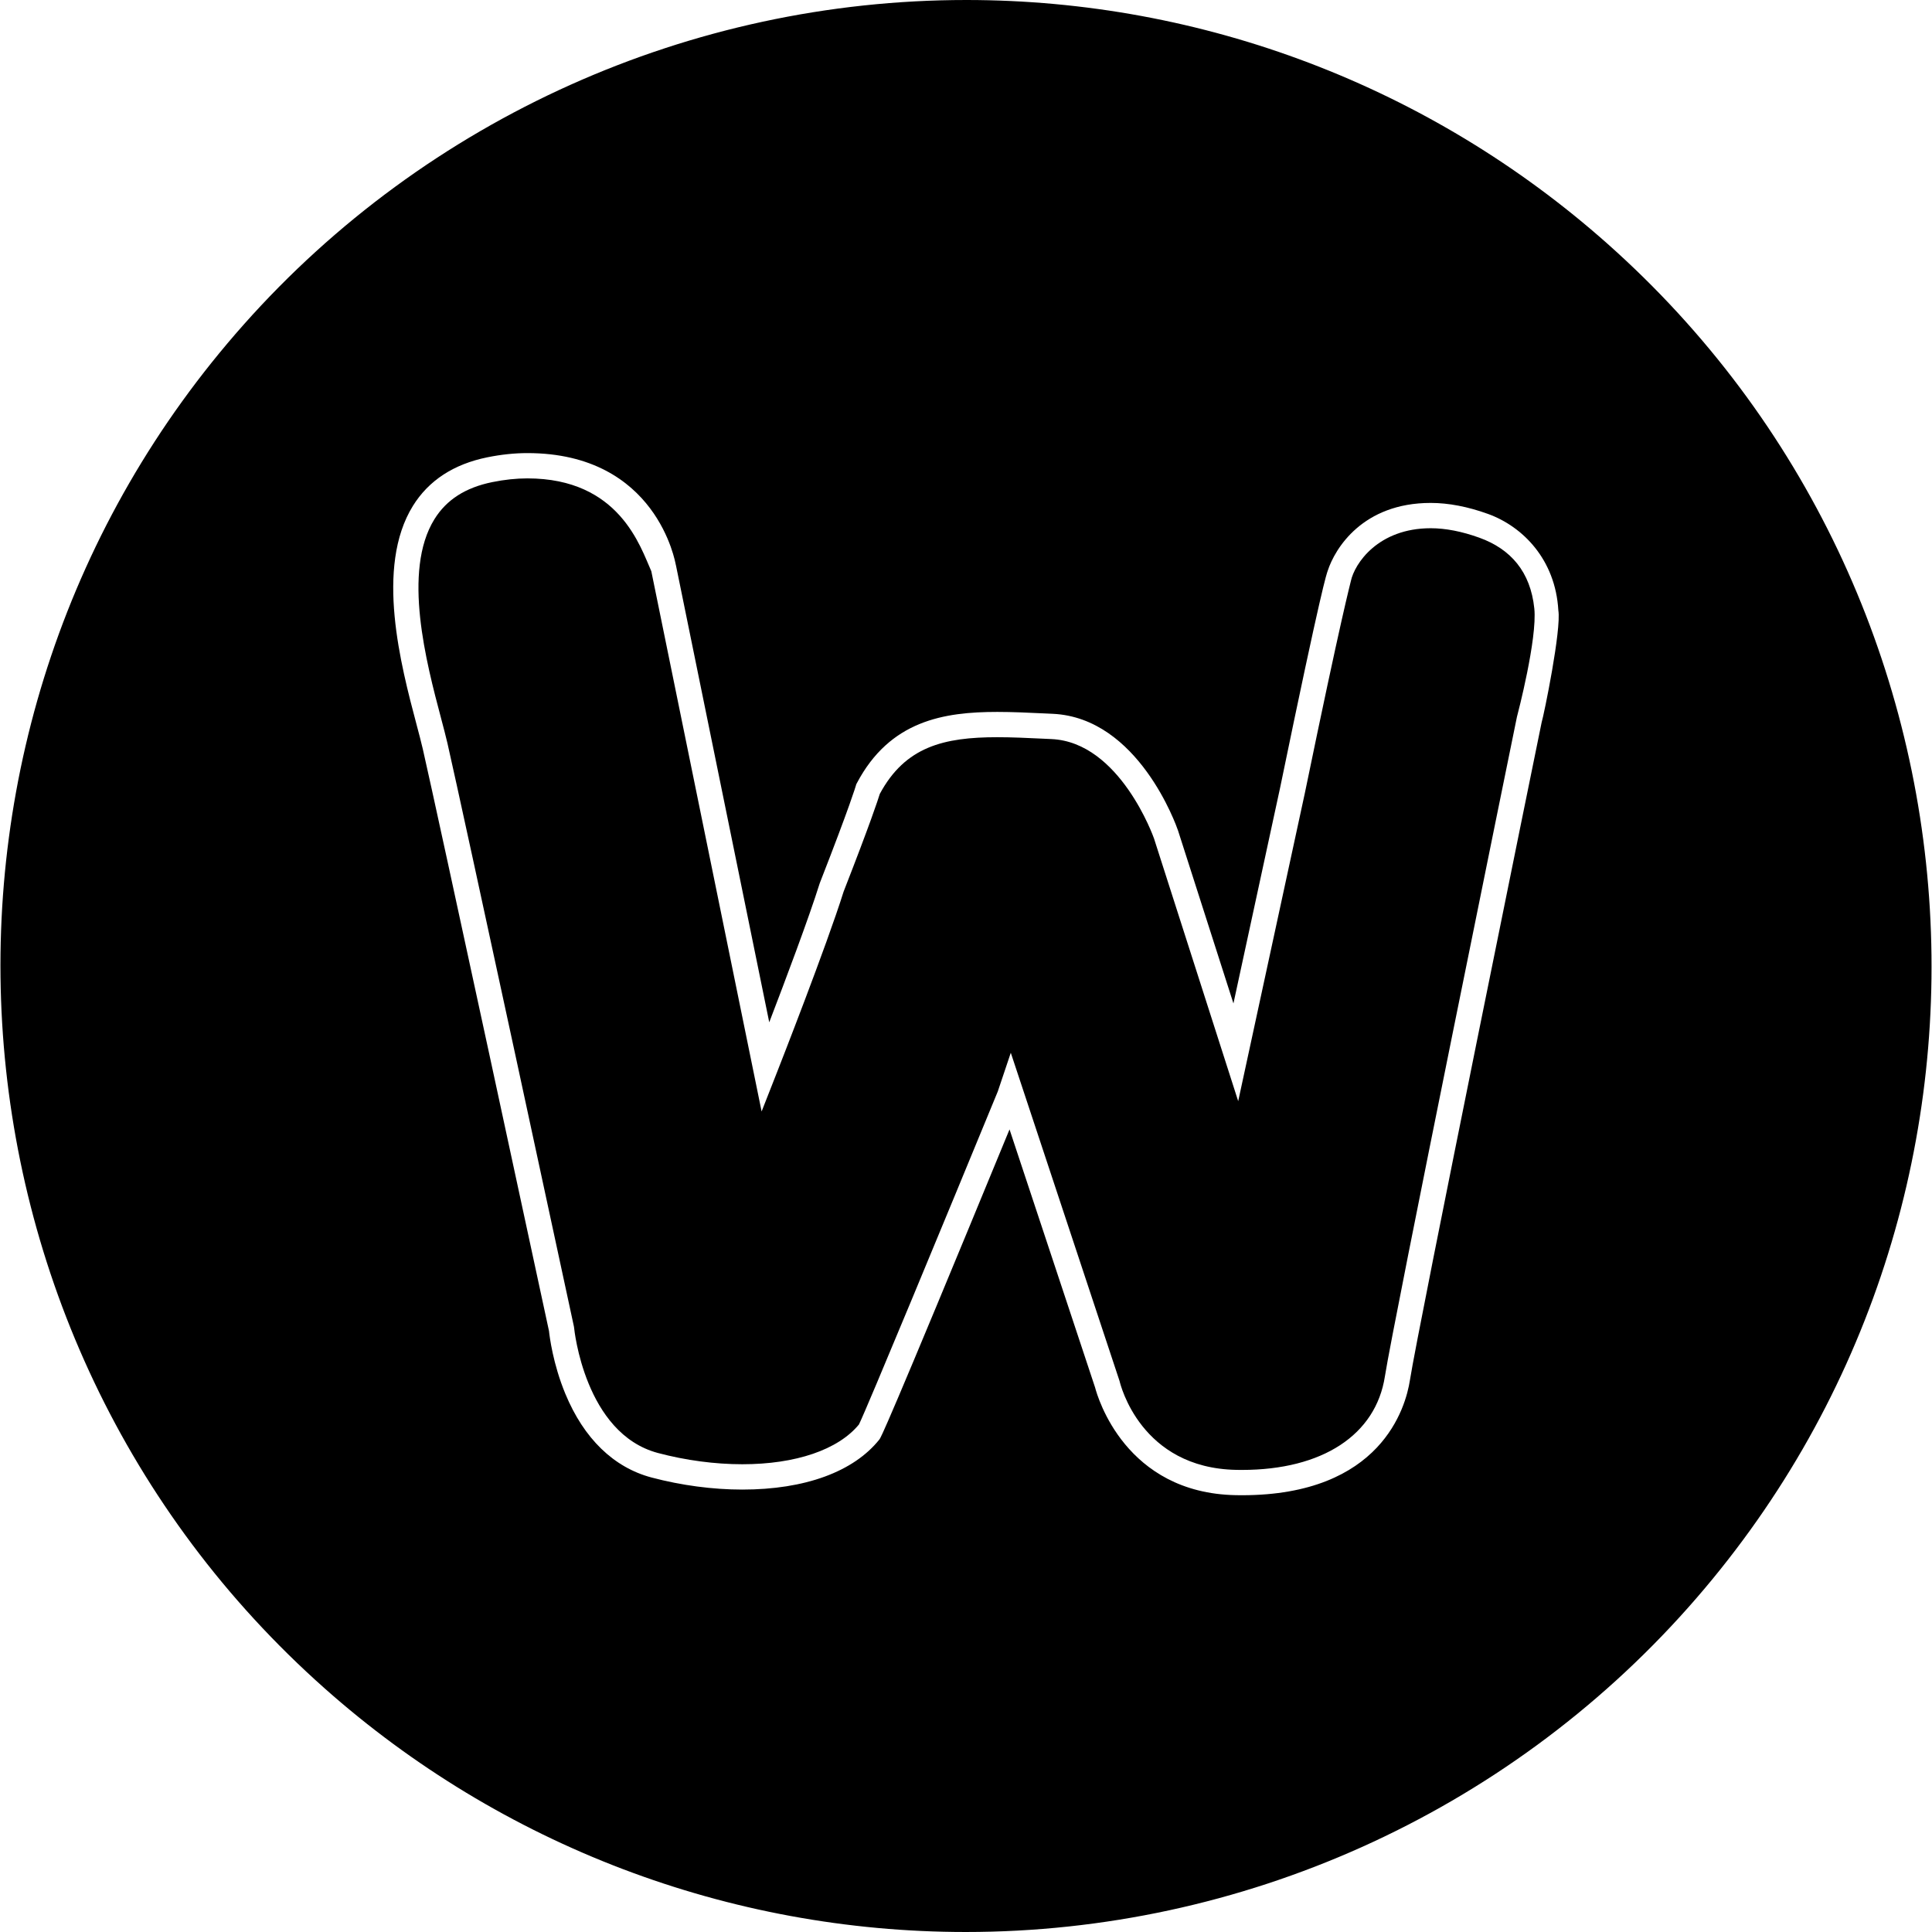
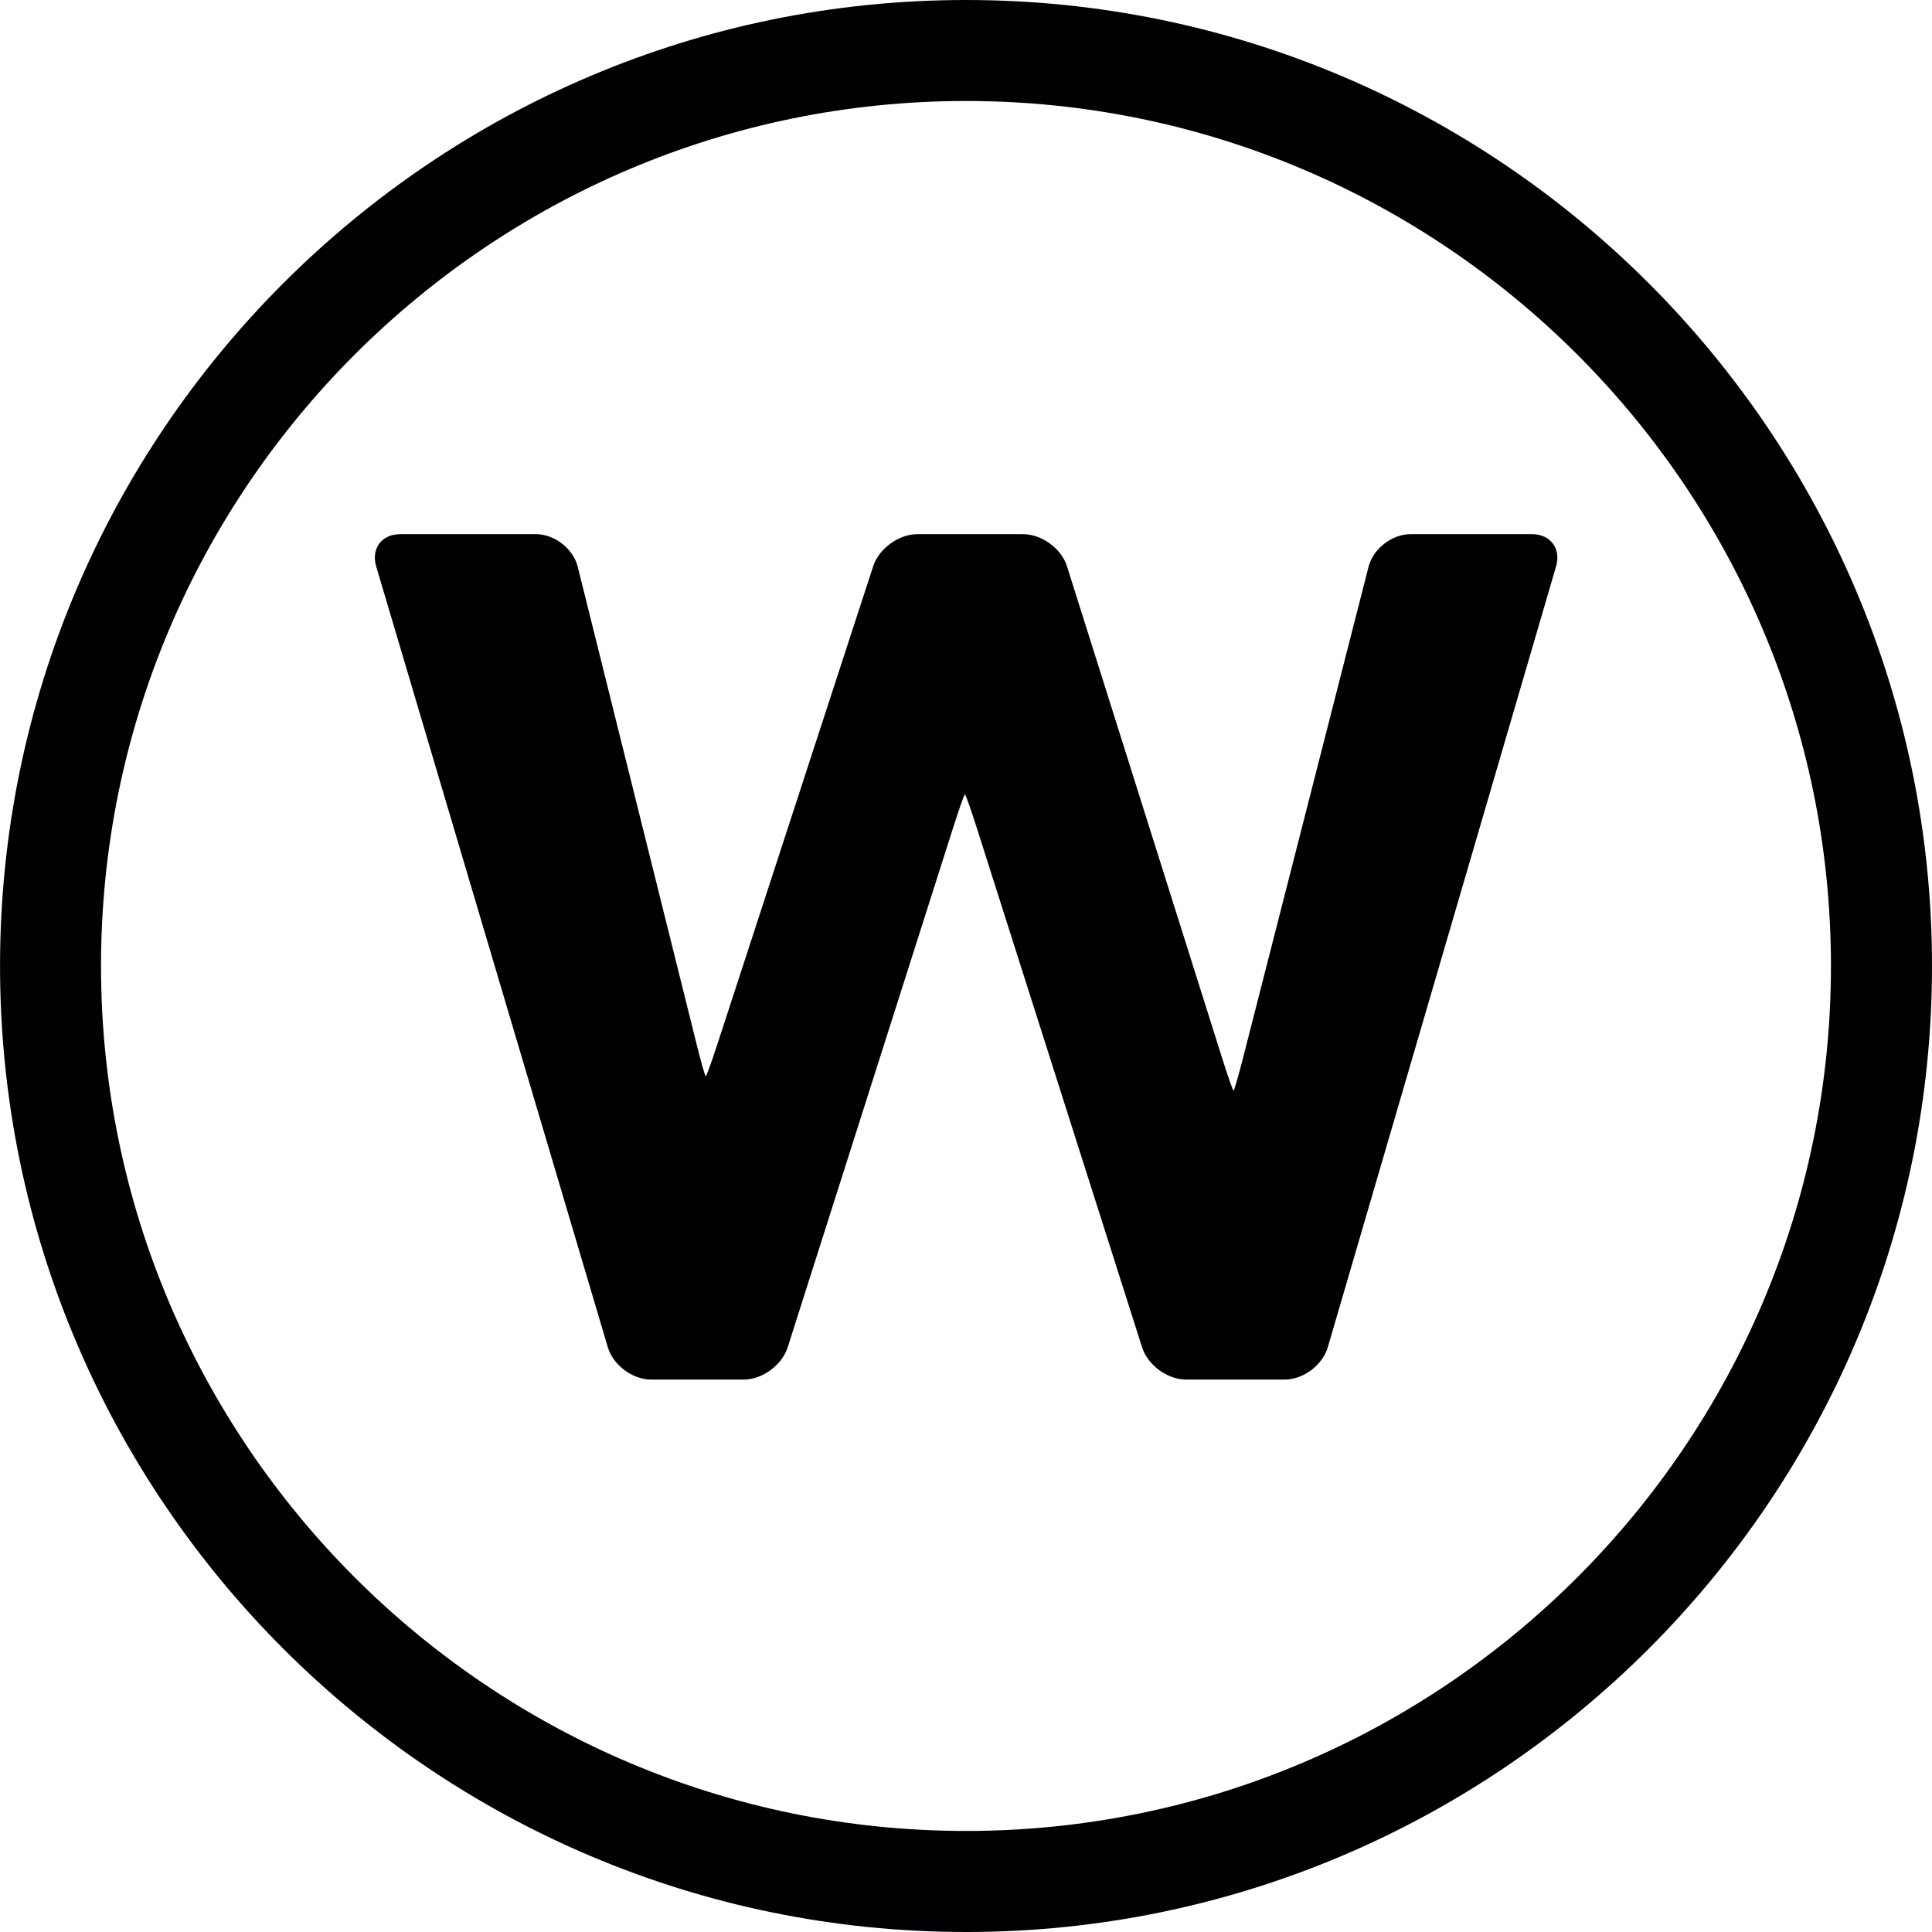
- <svg xmlns="http://www.w3.org/2000/svg" version="1.1" id="Capa_1" x="0px" y="0px" width="612.284px" height="612.283px" viewBox="0 0 612.284 612.283" style="enable-background:new 0 0 612.284 612.283;" xml:space="preserve">
+ <svg xmlns="http://www.w3.org/2000/svg" version="1.1" id="Capa_1" x="0px" y="0px" viewBox="0 0 57.376 57.376" style="enable-background:new 0 0 57.376 57.376;" xml:space="preserve">
  <g>
    <g>
-       <g>
-         <path d="M509.432,77.245C453.346,27.433,381.188,0,306.249,0c-87.483,0-170.952,37.486-229,102.847     C-34.847,229.064-23.364,422.943,102.844,535.035c56.082,49.809,128.24,77.242,203.186,77.248c0.01,0,0.015,0,0.026,0     c87.466,0,170.931-37.488,228.982-102.851C647.132,383.221,635.646,189.341,509.432,77.245z M488.567,228.95     c-1.489,7.292-39.215,192.11-41.74,208.457c-1.32,8.553-9.073,36.457-53.239,36.457c-0.003,0,0,0-0.001,0     c-0.635,0-1.277-0.004-1.923-0.019c-34.989-0.649-43.81-31.037-44.618-34.146l-27.108-81.771     c-39.636,96.246-40.804,97.707-41.251,98.271c-8.165,10.233-23.593,15.873-43.437,15.873c-9.359,0-19.3-1.32-28.745-3.82     c-12.021-3.184-21.474-12.361-27.34-26.539c-3.942-9.531-5.004-18.233-5.176-19.877c-1.487-6.91-35.537-165.104-40-184.482     c-0.491-2.127-1.18-4.725-1.977-7.733c-4.943-18.65-13.216-49.861-1.141-69.314c4.988-8.038,12.913-13.211,23.55-15.375     c4.37-0.889,8.645-1.339,12.706-1.339c41.154,0,46.918,34.943,47.024,35.298l0.087,0.348l29.549,144.745     c5.037-13.119,12.579-33.133,15.955-43.935l0.093-0.265c9.588-24.527,11.388-30.743,11.404-30.802l0.114-0.403l0.197-0.379     c10.471-19.845,27.585-22.581,44.521-22.581c4.797,0,9.684,0.231,14.854,0.473l2.688,0.125     c27.171,1.242,39.218,35.518,39.718,36.976l17.567,54.814l14.778-68.3c13.382-64.869,14.723-67.651,15.079-68.757     c2.314-7.173,11.138-21.564,32.665-21.564c5.643,0,11.754,1.175,18.165,3.491c11.007,3.981,21.36,14.448,22.28,30.554     C494.871,199.446,489.295,226.614,488.567,228.95z" />
-         <path d="M468.861,170.419c-5.535-2-10.729-3.015-15.438-3.015c-16.665,0-24.133,11.183-25.316,16.76     c-0.262,1.232-2.819,10.191-14.58,67.197l-21.122,97.618l-26.687-83.268c-0.079-0.226-10.768-30.494-32.47-31.485l-2.7-0.127     c-5.075-0.239-9.866-0.465-14.477-0.465c-17.016,0-29.204,3.018-37.247,17.965c-0.552,1.792-2.999,9.293-11.47,30.969     c-5.397,17.217-20.396,55.443-21.033,57.066l-4.953,12.609l-34.953-171.209c-3.47-7.726-10.093-29.426-39.291-29.426     c-3.525,0-7.262,0.398-11.106,1.18c-8.505,1.731-14.503,5.572-18.334,11.744c-10.25,16.512-2.532,45.629,2.079,63.028     c0.815,3.076,1.52,5.734,2.04,7.988c4.553,19.767,39.719,183.168,40.074,184.816l0.074,0.483     c0.03,0.33,3.345,33.484,26.605,39.642c8.784,2.326,18.015,3.555,26.693,3.555c16.927,0,30.372-4.59,36.967-12.604     c2.5-5.054,27.519-65.488,44.011-105.568l4.11-12.232l34.475,104.05c0.257,1.112,6.713,27.571,37.002,28.139     c0.597,0.01,1.188,0.016,1.774,0.016c25.503,0,42.441-11.088,45.313-29.662c2.593-16.778,40.249-201.2,41.852-209.042     l0.114-0.438c0.056-0.17,6.373-24.277,5.382-33.872C485.043,181.195,478.767,174.002,468.861,170.419z" />
-       </g>
+       <path style="fill:#010002;" d="M28.689,0C12.87,0,0.001,12.869,0.001,28.688c0,15.818,12.87,28.688,28.689,28.688    c15.816,0,28.686-12.869,28.686-28.688S44.506,0,28.689,0z M28.689,54.375c-14.165,0-25.689-11.523-25.689-25.688    c0-14.164,11.524-25.688,25.689-25.688c14.163,0,25.686,11.523,25.686,25.688S42.853,54.375,28.689,54.375z" />
+       <path style="fill:#010002;" d="M45.492,15.863H41.89c-0.553,0-1.11,0.434-1.247,0.969L36.915,31.42    c-0.137,0.535-0.263,0.969-0.281,0.969c-0.02,0-0.17-0.428-0.336-0.955l-4.611-14.617c-0.166-0.527-0.748-0.953-1.301-0.953    h-3.144c-0.553,0-1.139,0.426-1.31,0.951l-4.628,14.197c-0.171,0.525-0.325,0.951-0.345,0.951c-0.019,0-0.144-0.436-0.276-0.971    l-3.525-14.158c-0.133-0.537-0.688-0.971-1.241-0.971h-4.029c-0.553,0-0.873,0.43-0.716,0.959l6.879,23.189    c0.157,0.528,0.731,0.959,1.284,0.959h2.752c0.553,0,1.136-0.429,1.304-0.953l4.926-15.472c0.168-0.527,0.319-0.953,0.339-0.953    c0.019,0,0.171,0.426,0.339,0.953l4.924,15.472c0.168,0.524,0.75,0.953,1.304,0.953h2.93c0.554,0,1.126-0.431,1.28-0.962    l6.779-23.188C46.366,16.293,46.046,15.863,45.492,15.863z" />
    </g>
  </g>
  <g>
</g>
  <g>
</g>
  <g>
</g>
  <g>
</g>
  <g>
</g>
  <g>
</g>
  <g>
</g>
  <g>
</g>
  <g>
</g>
  <g>
</g>
  <g>
</g>
  <g>
</g>
  <g>
</g>
  <g>
</g>
  <g>
</g>
</svg>
